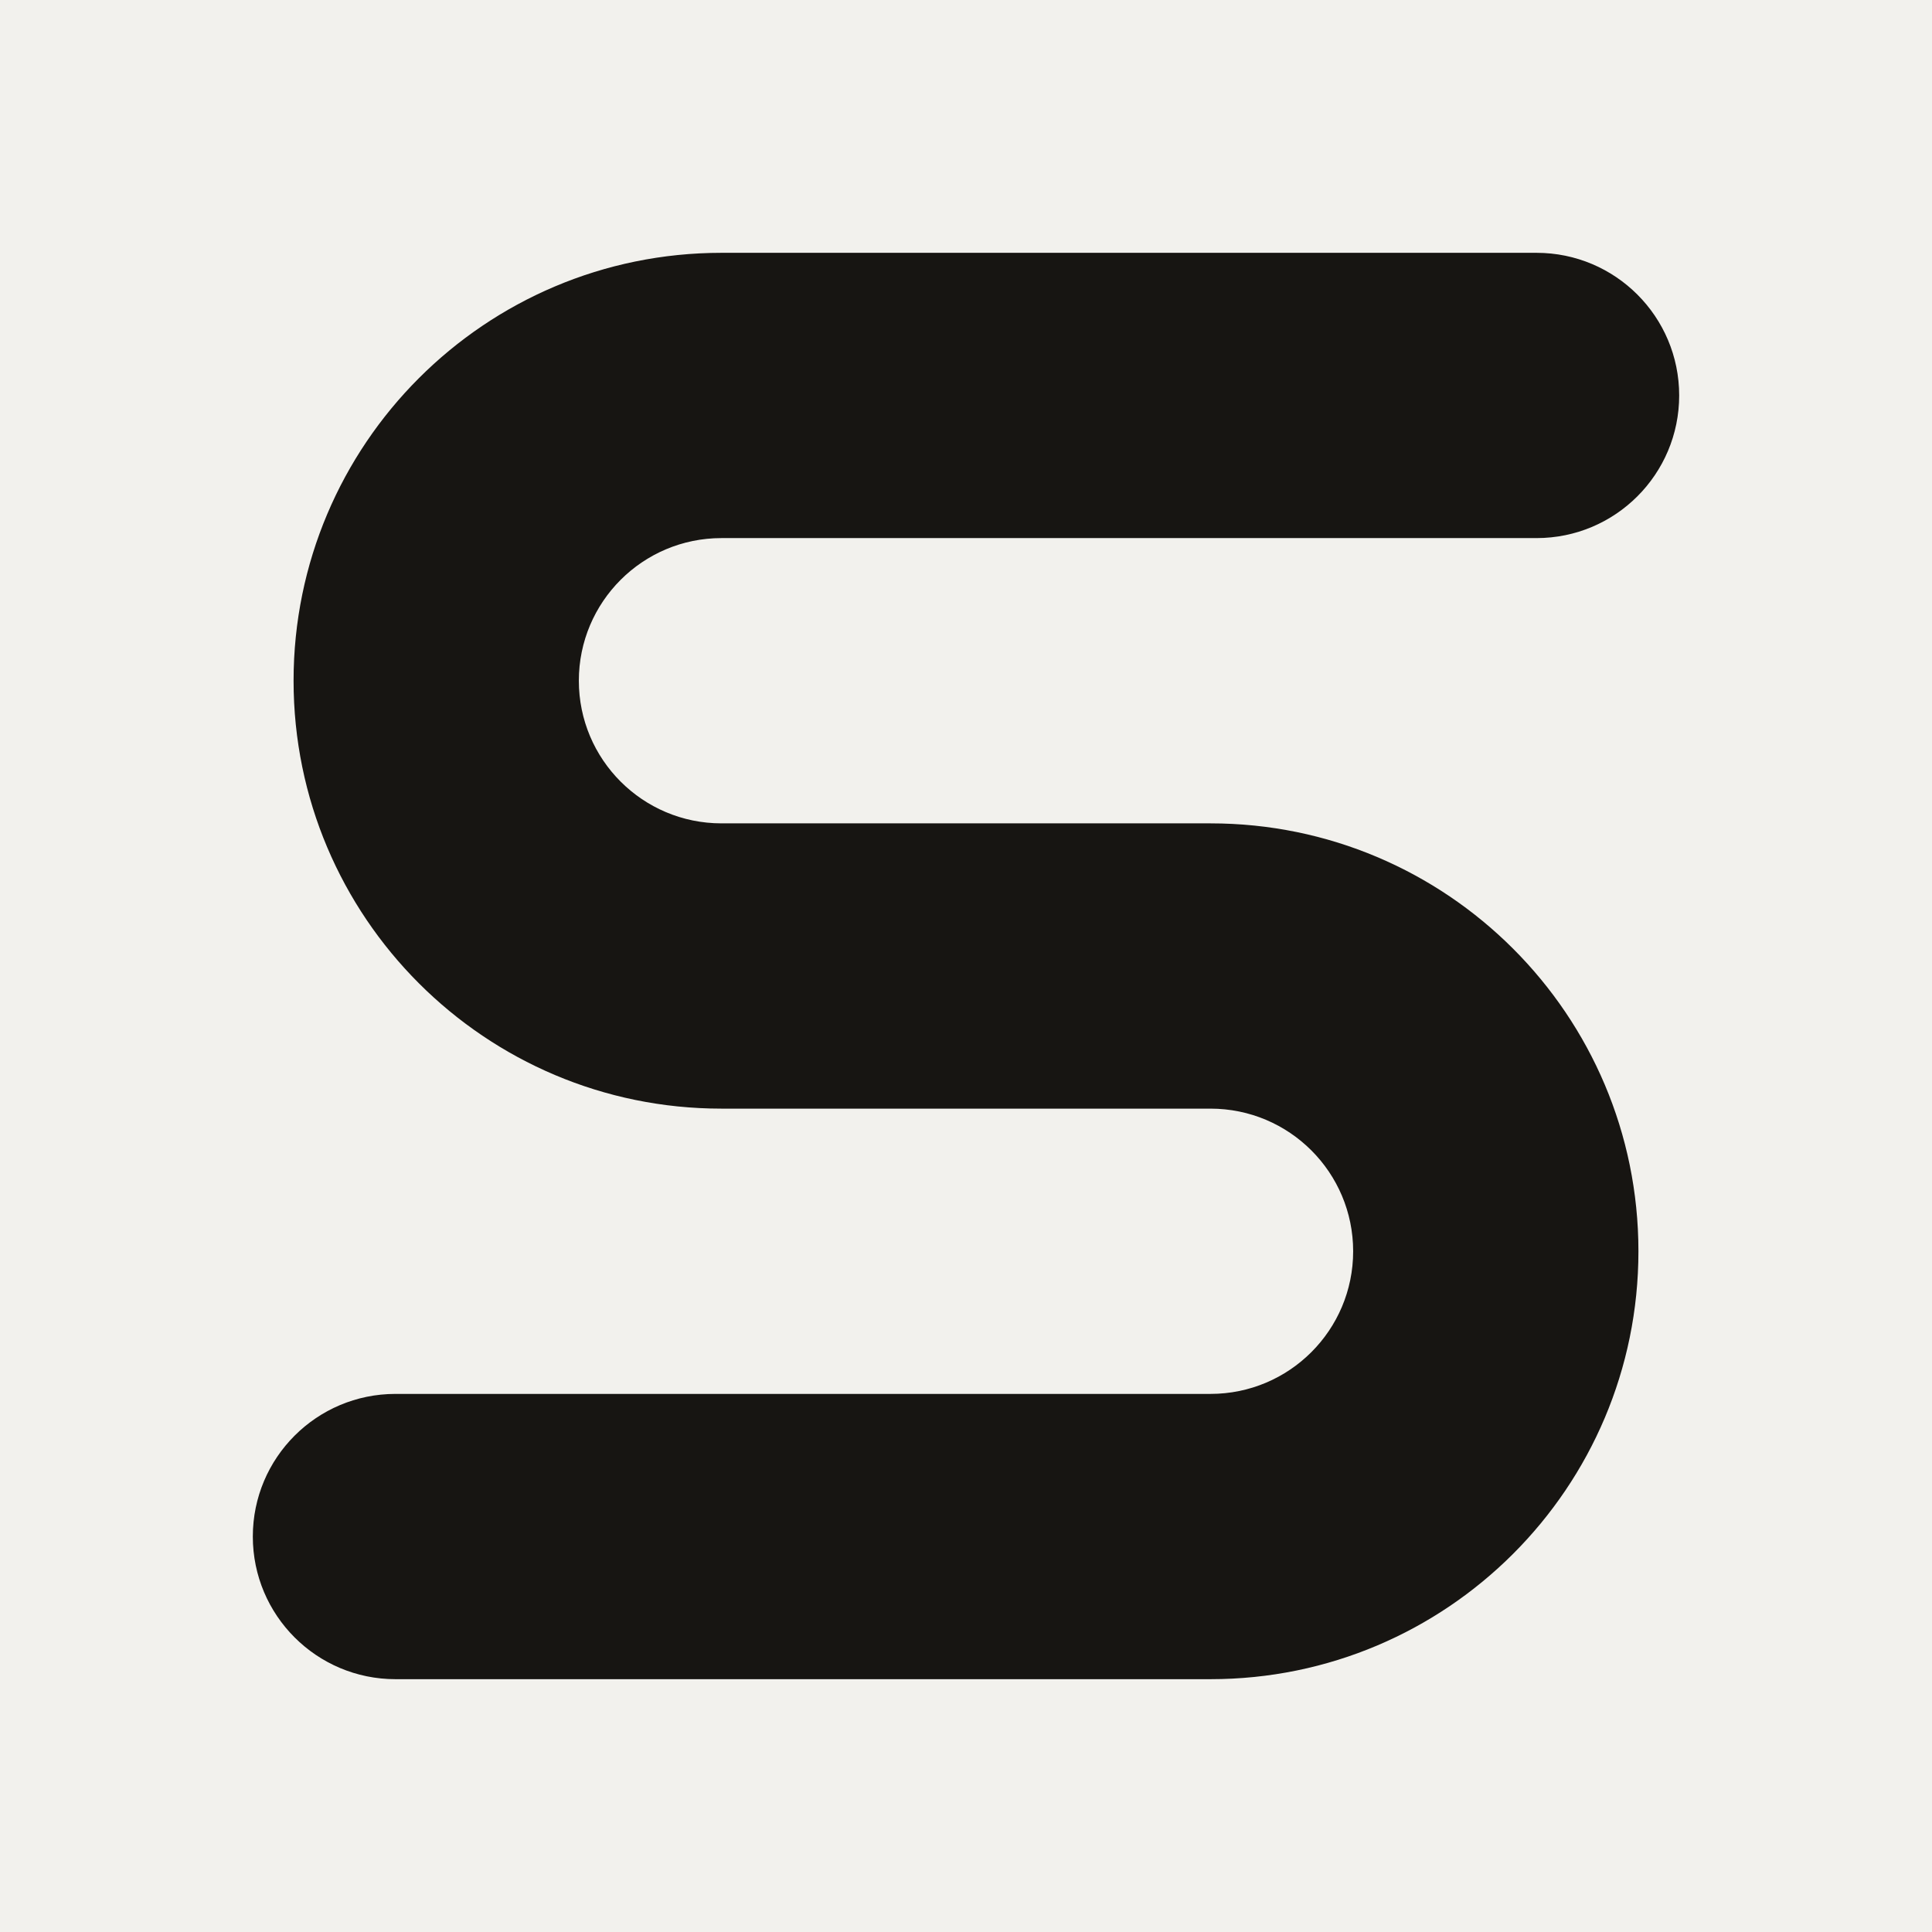
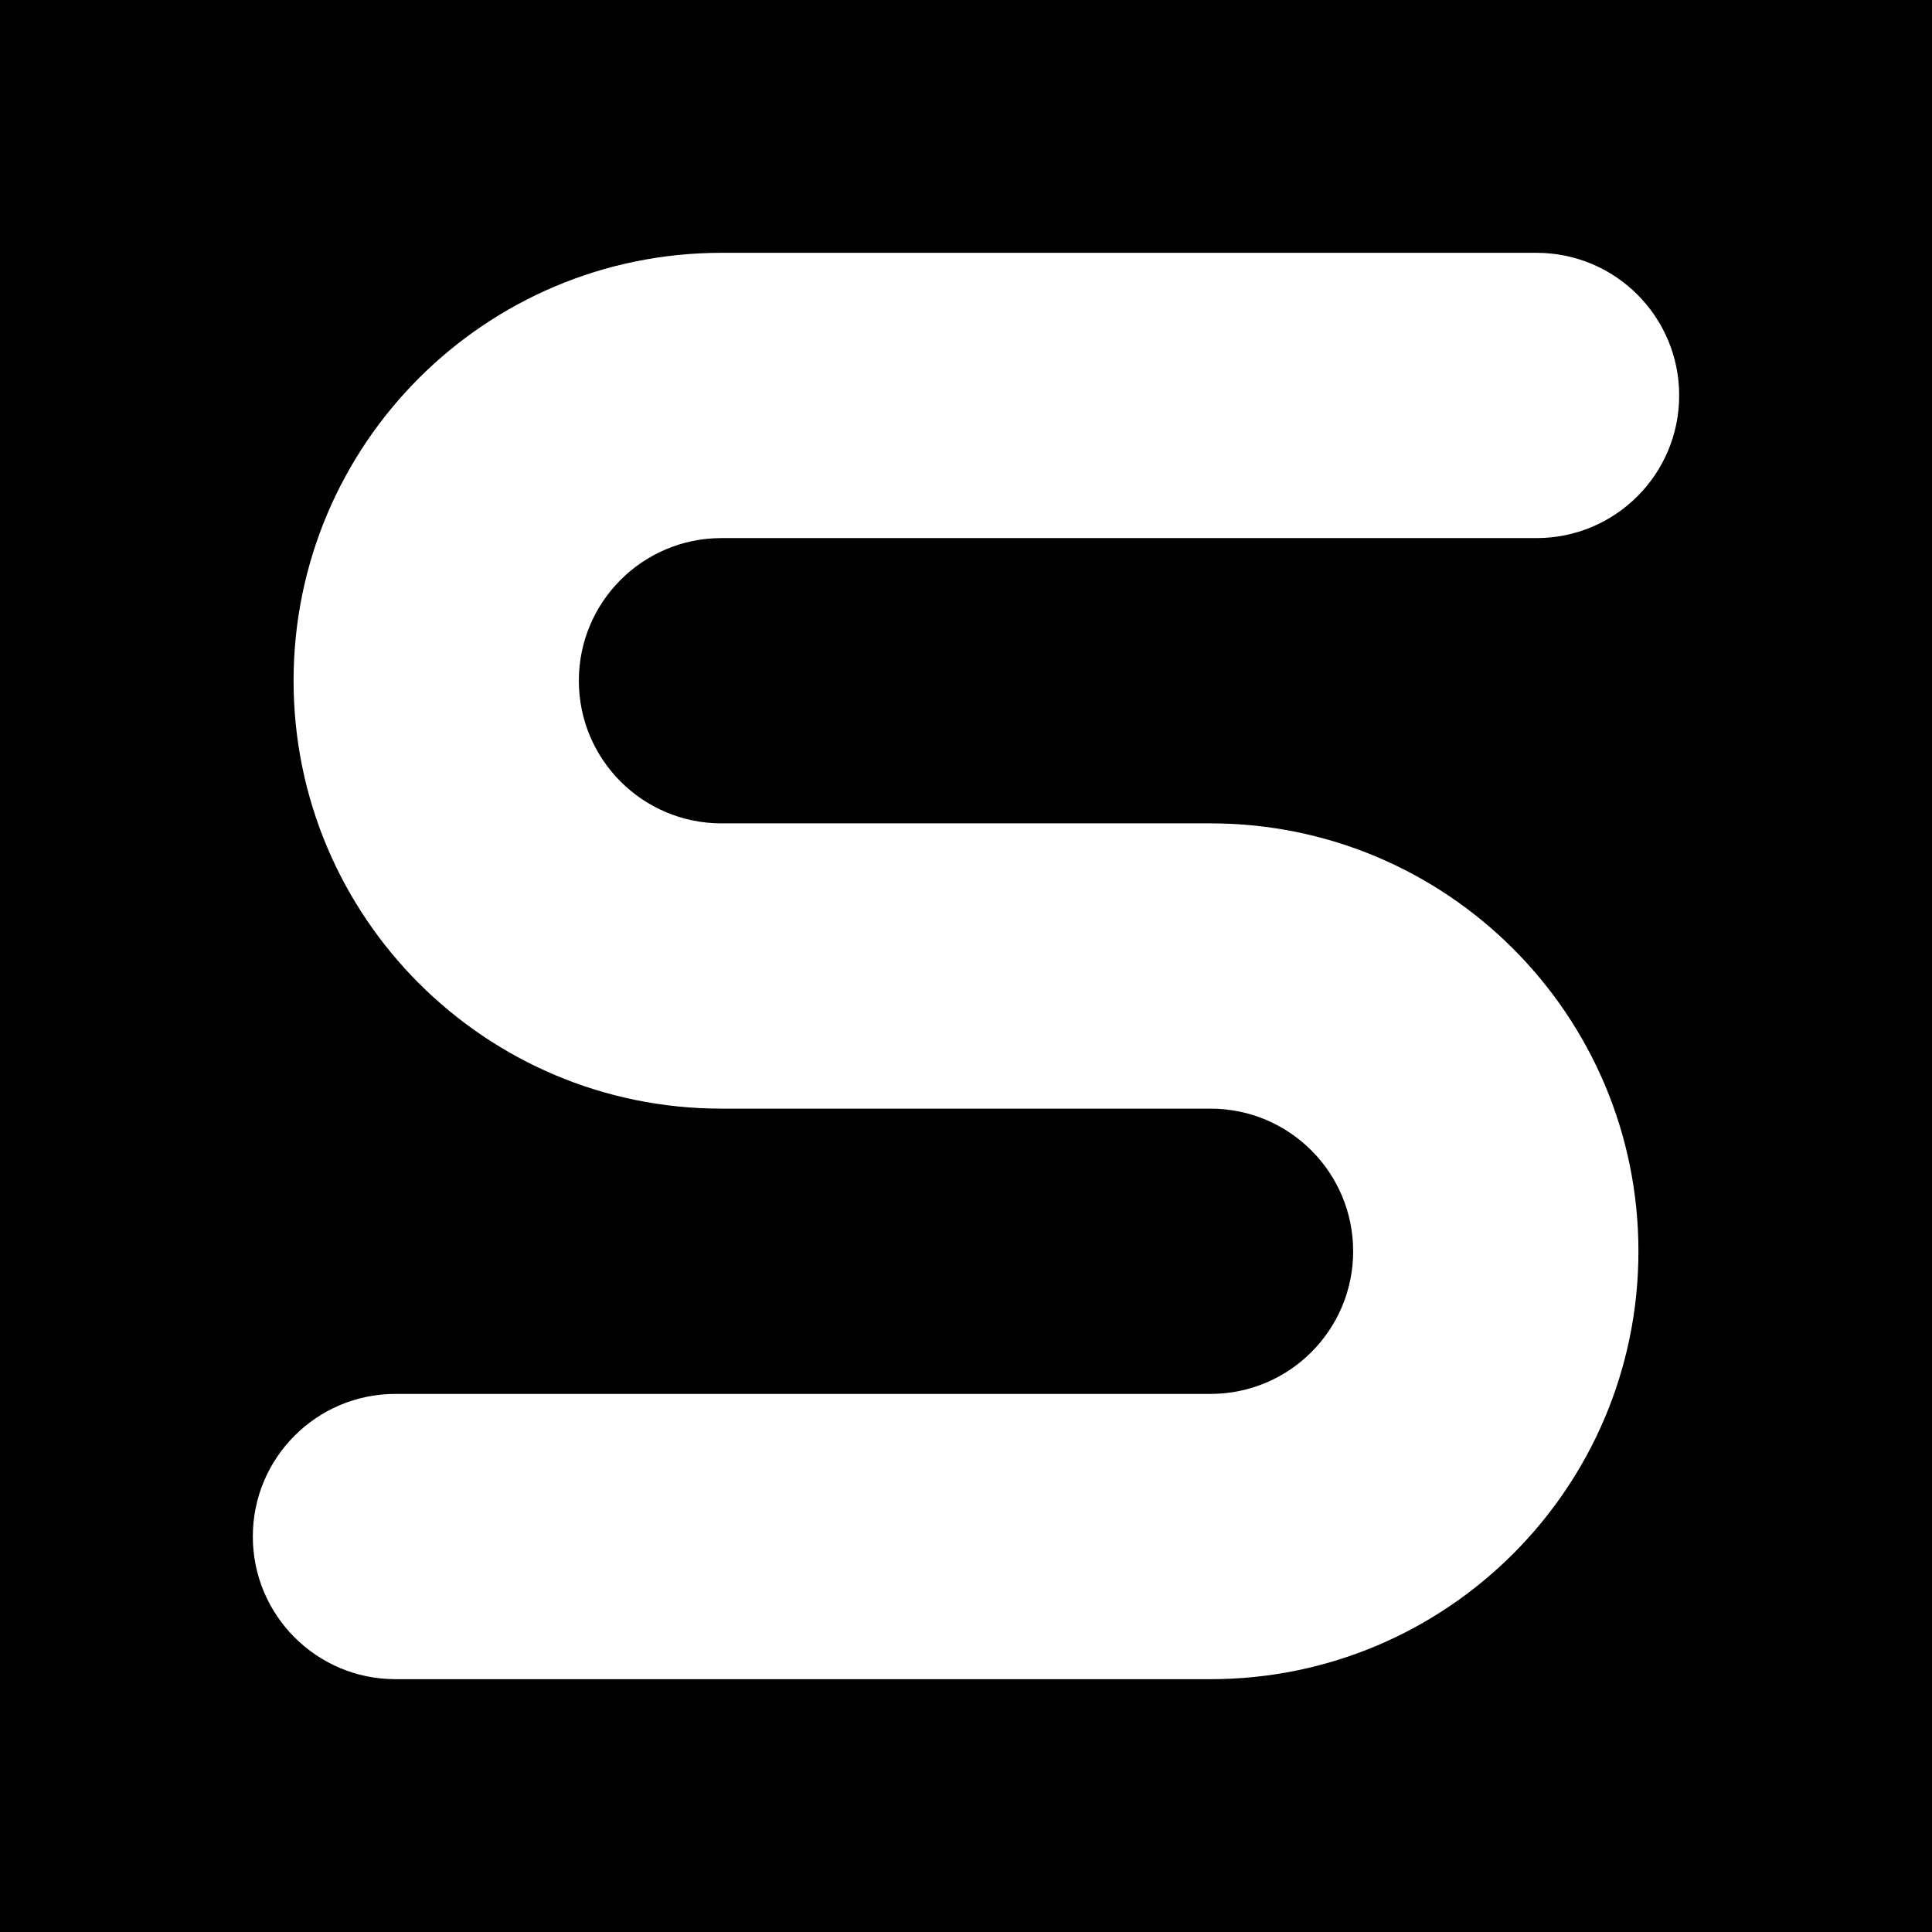
<svg xmlns="http://www.w3.org/2000/svg" viewBox="0 0 256 256" width="256" height="256">
-   <rect width="256" height="256" fill="#F2F1ED" />
+   <rect width="256" height="256" fill="#000000" />
  <g transform="translate(128 128) scale(1.35) translate(-128 -120)">
-     <path fill="#171512" d="M184 50 L104 50 A42 42 0 0 0 104 134 L152 134 A14 14 0 0 1 152 162 L72 162 A14 14 0 0 0 72 190 L152 190 A42 42 0 0 0 152 106 L104 106 A14 14 0 0 1 104 78 L184 78 A14 14 0 0 0 184 50 Z" />
+     <path fill="#FFFFFF" d="M184 50 L104 50 A42 42 0 0 0 104 134 L152 134 A14 14 0 0 1 152 162 L72 162 A14 14 0 0 0 72 190 L152 190 A42 42 0 0 0 152 106 L104 106 A14 14 0 0 1 104 78 L184 78 A14 14 0 0 0 184 50 Z" />
  </g>
</svg>
